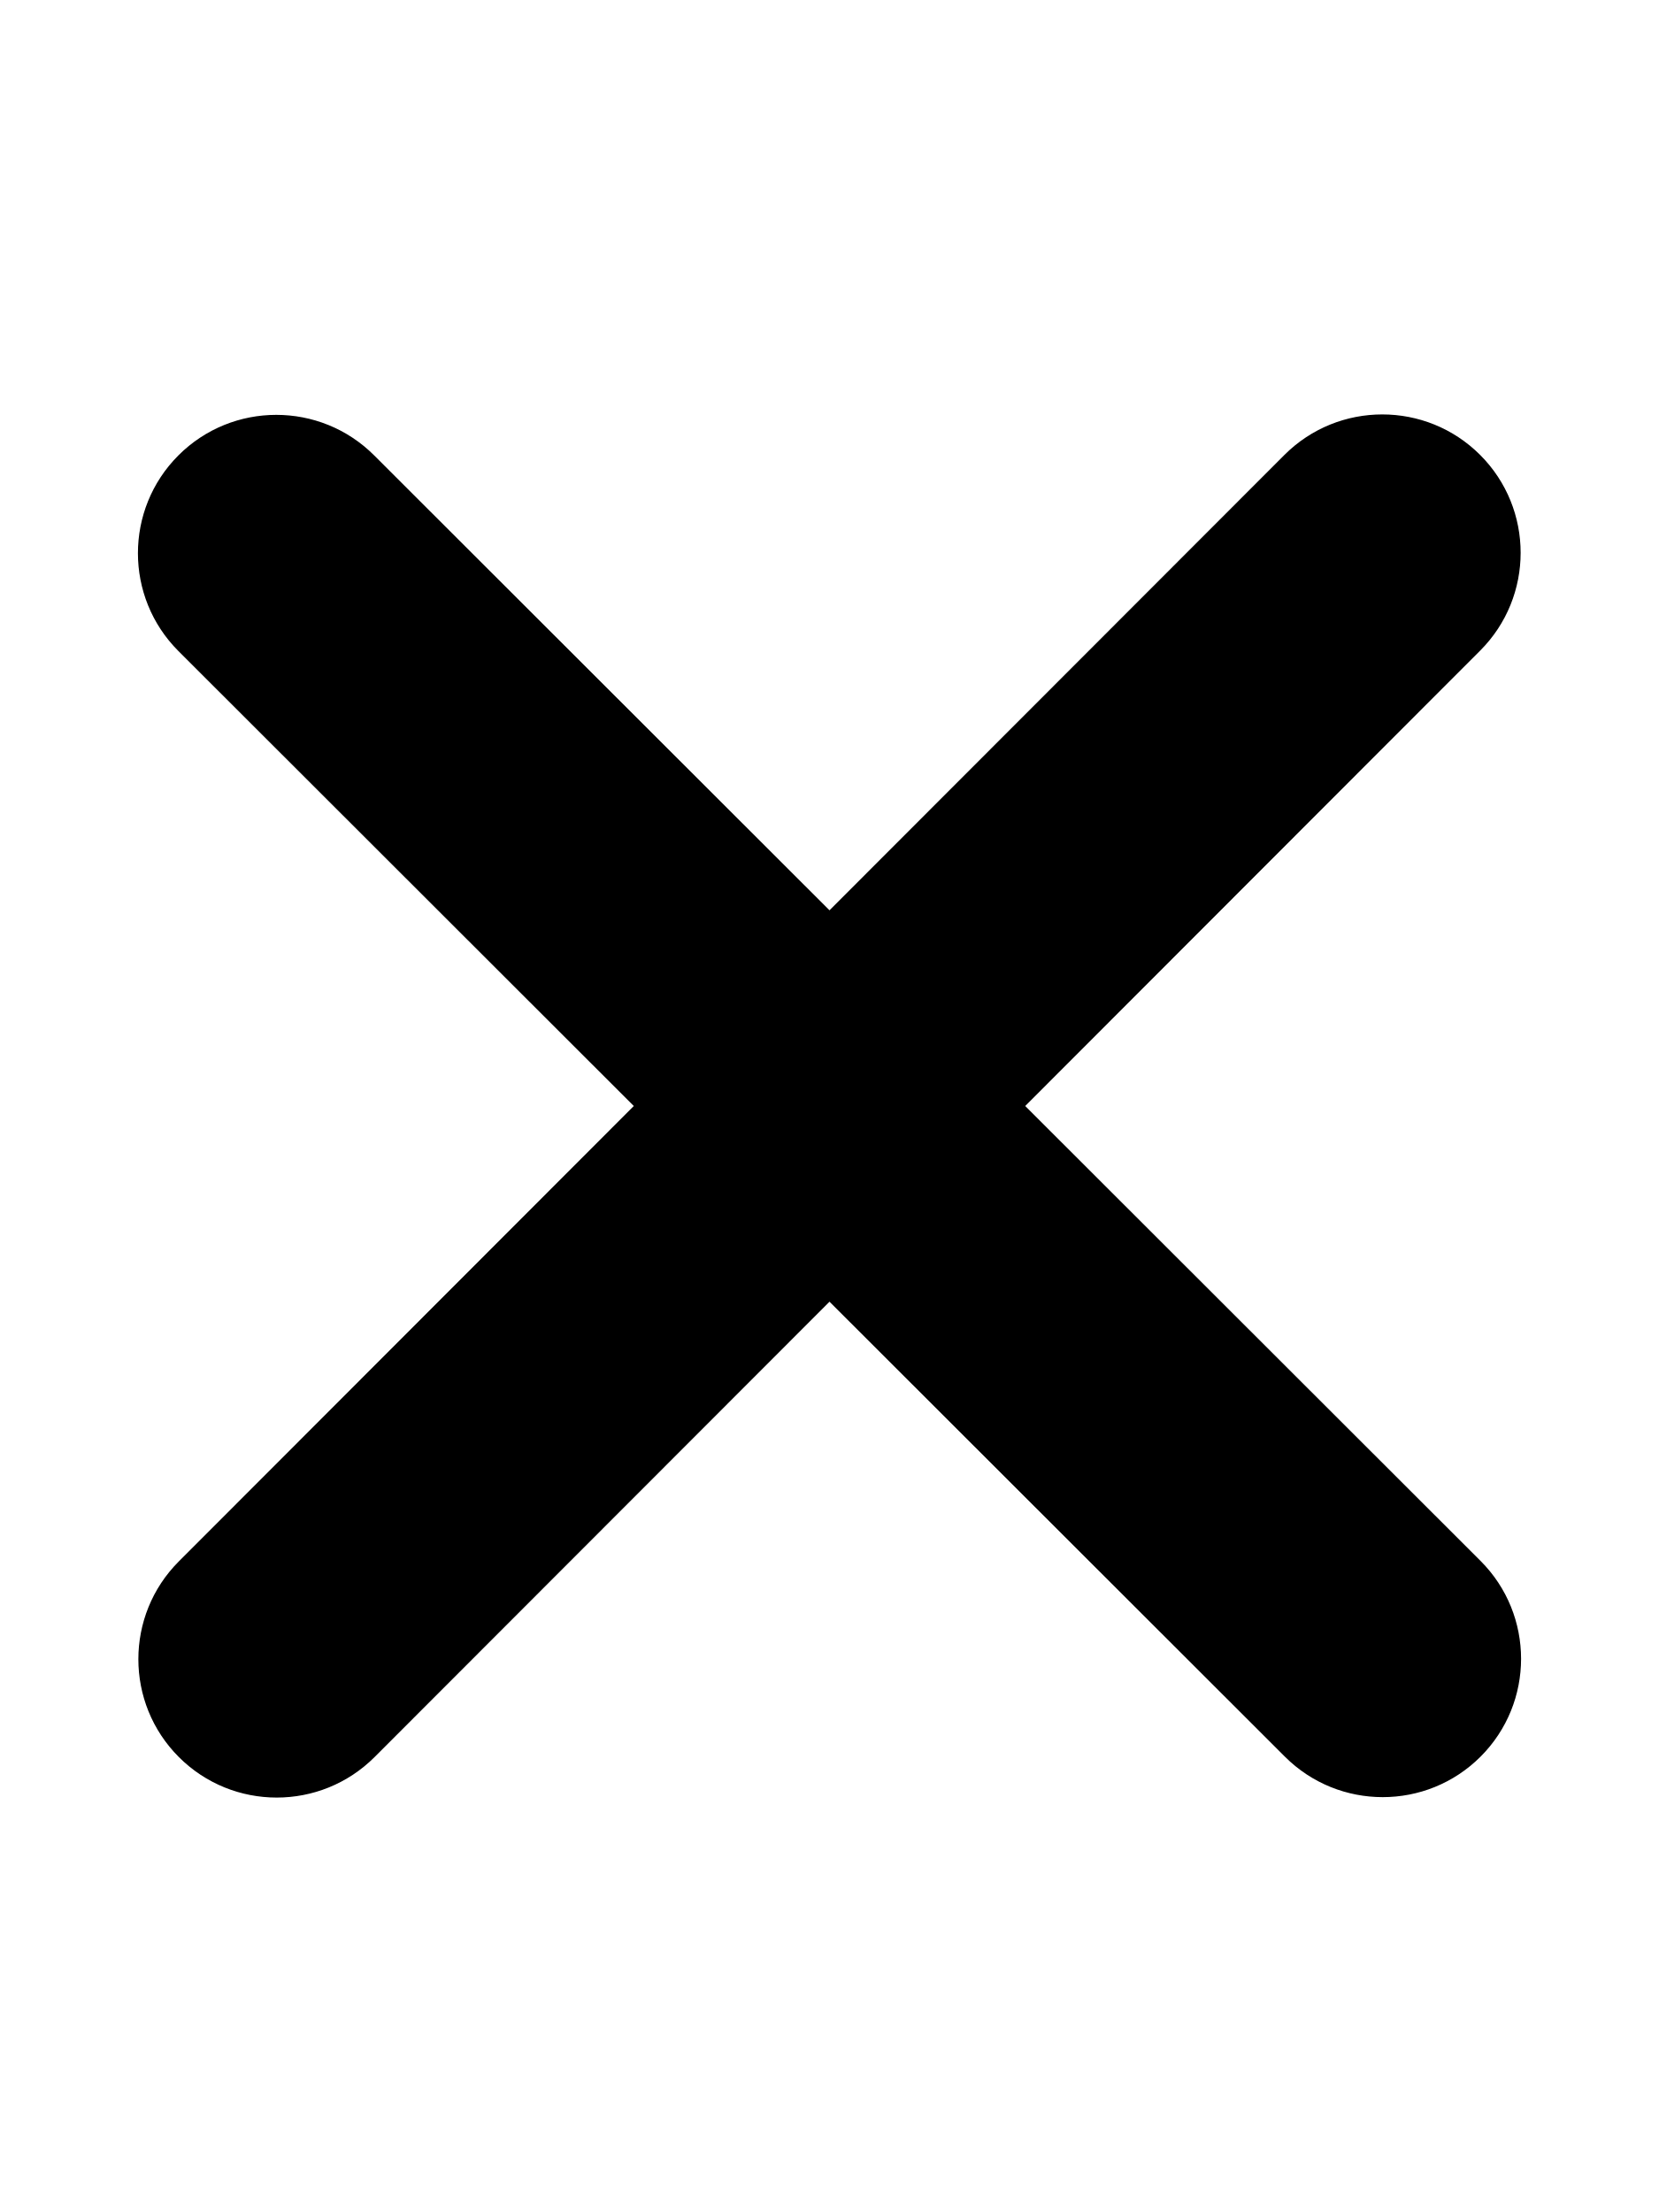
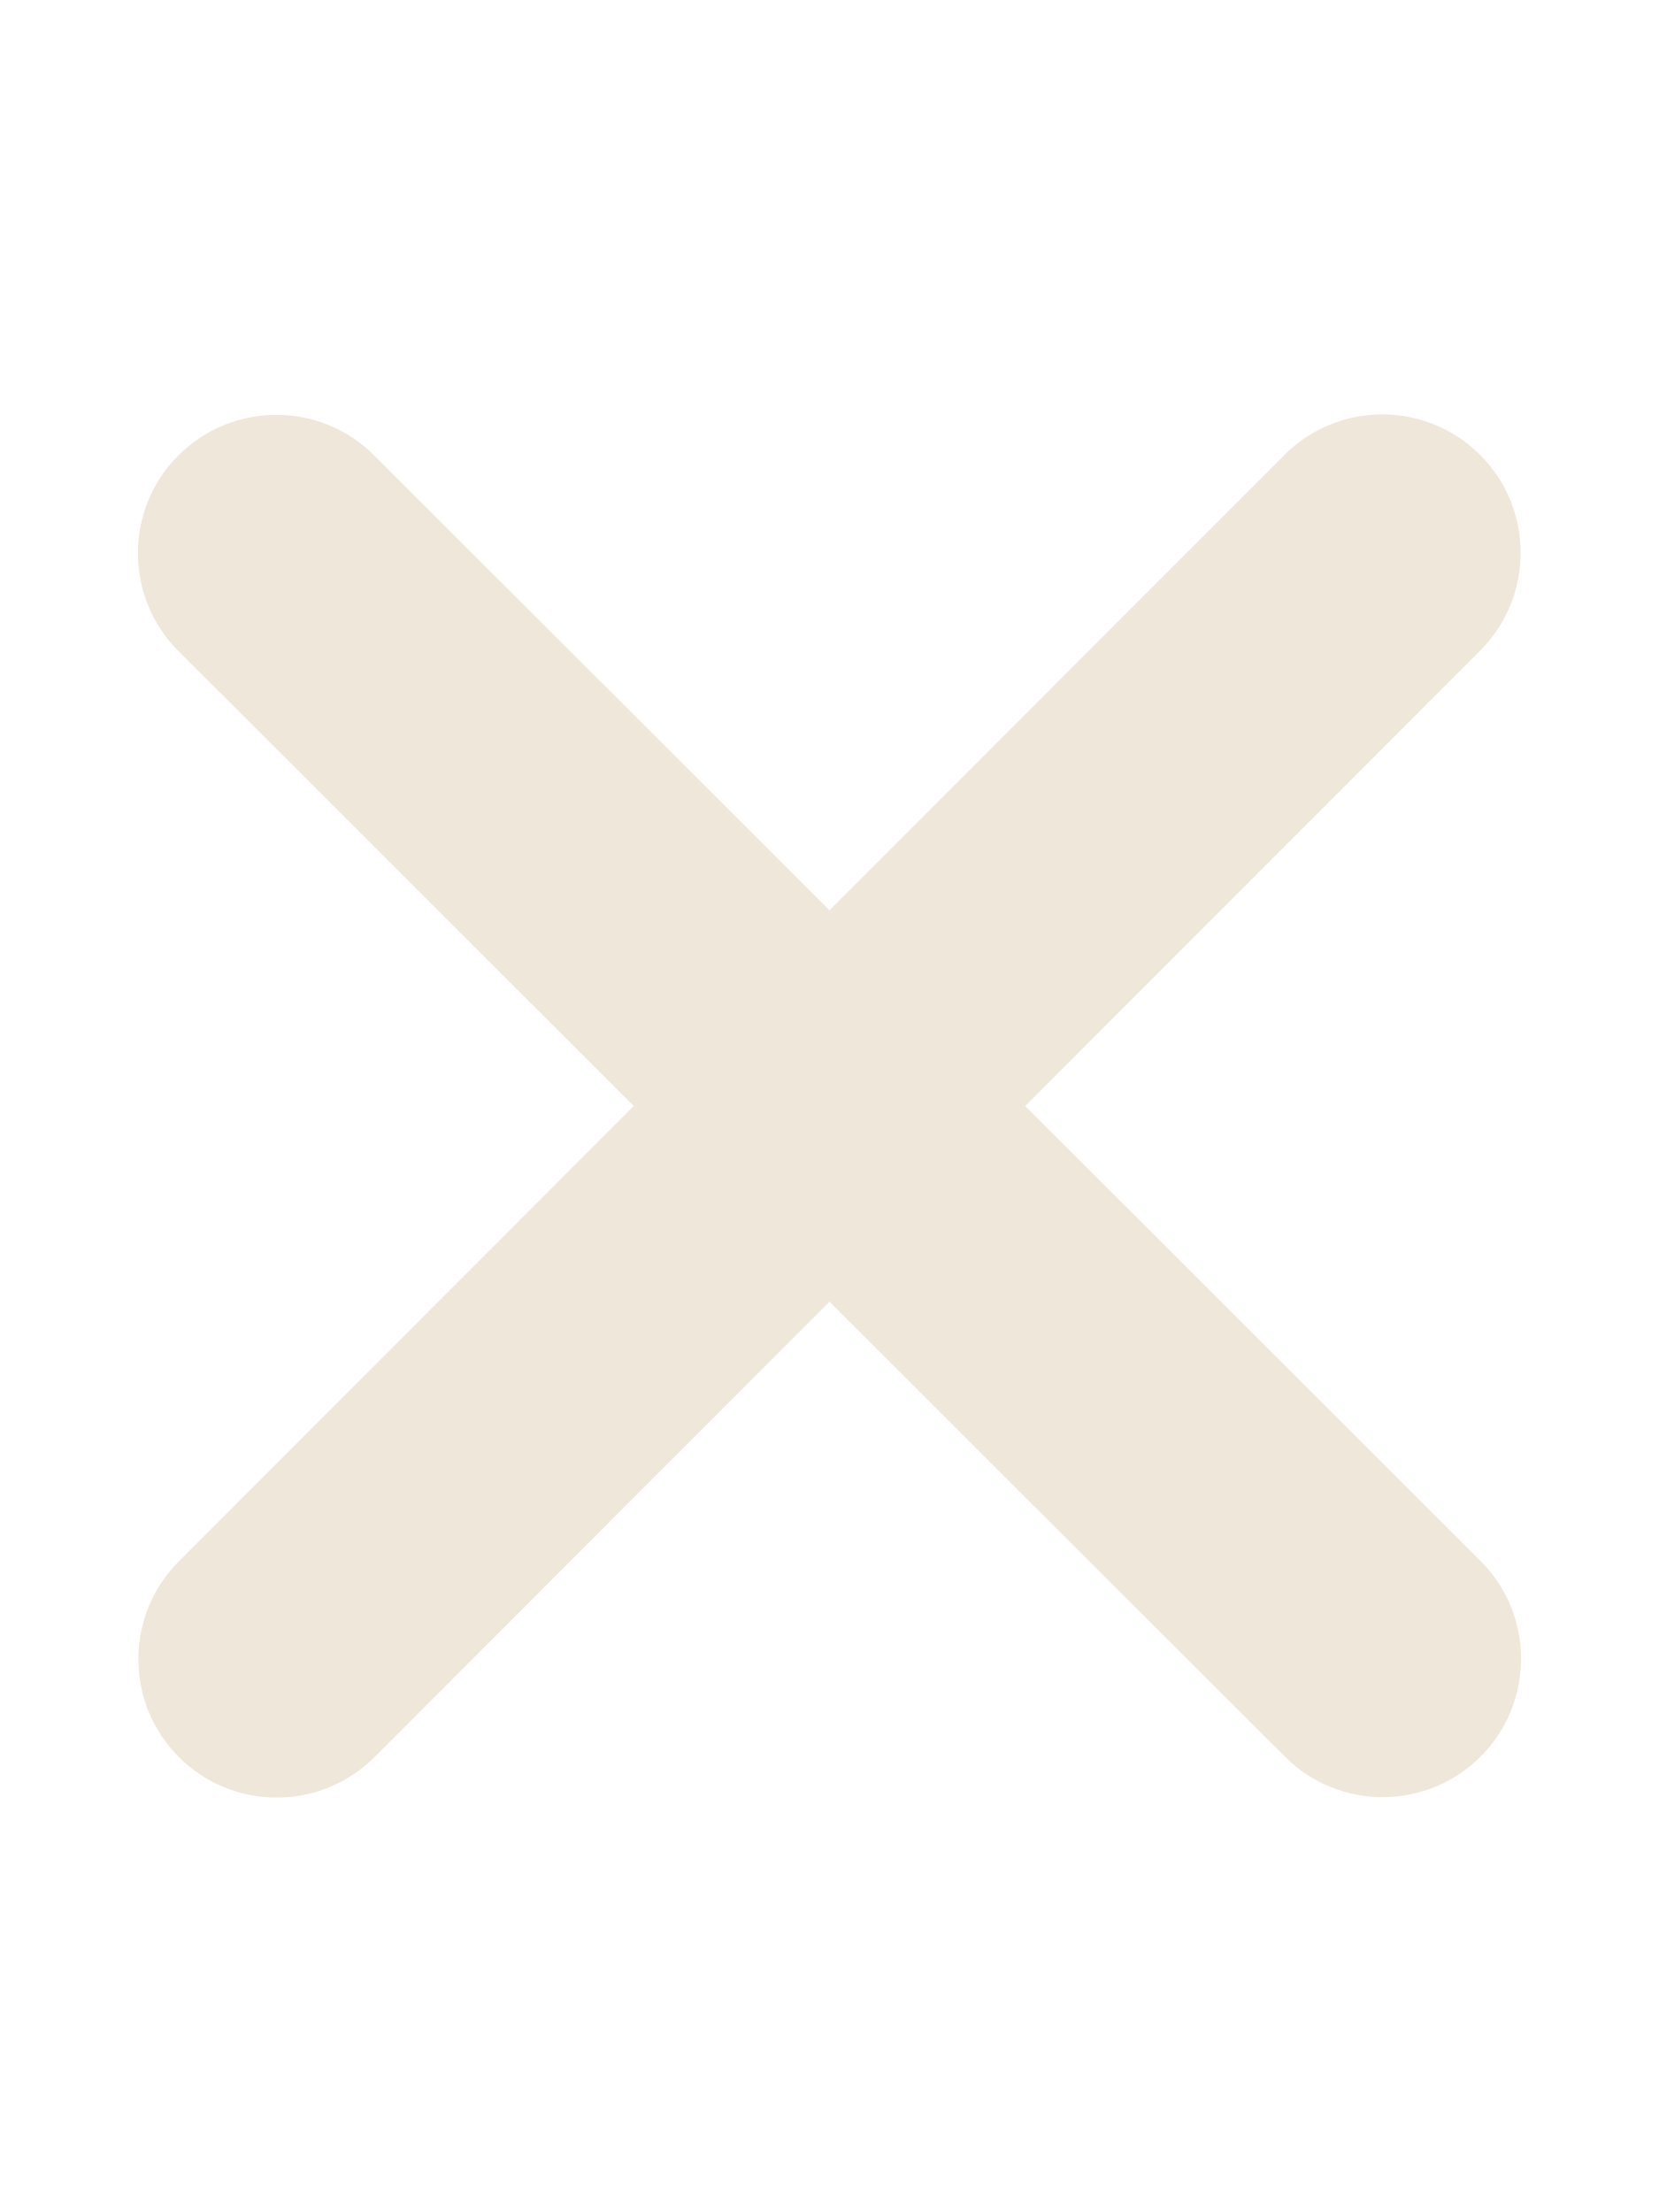
<svg xmlns="http://www.w3.org/2000/svg" viewBox="0 0 384 512">
-   <path d="M342.6 150.6c12.5-12.5 12.5-32.8 0-45.3s-32.8-12.5-45.3 0L192 210.7 86.6 105.4c-12.5-12.5-32.8-12.5-45.3 0s-12.5 32.8 0 45.3L146.7 256 41.4 361.4c-12.5 12.5-12.5 32.8 0 45.3s32.8 12.5 45.3 0L192 301.3 297.4 406.6c12.5 12.5 32.8 12.5 45.3 0s12.5-32.8 0-45.3L237.3 256 342.6 150.6z" />
+   <path fill="#f0e7db" d="M342.6 150.6c12.5-12.5 12.5-32.8 0-45.3s-32.8-12.5-45.3 0L192 210.7 86.6 105.4c-12.5-12.5-32.8-12.5-45.3 0s-12.5 32.8 0 45.3L146.7 256 41.4 361.4c-12.5 12.5-12.5 32.8 0 45.3s32.8 12.5 45.3 0L192 301.3 297.4 406.6c12.5 12.5 32.8 12.5 45.3 0s12.5-32.8 0-45.3L237.3 256 342.6 150.6z" />
</svg>
